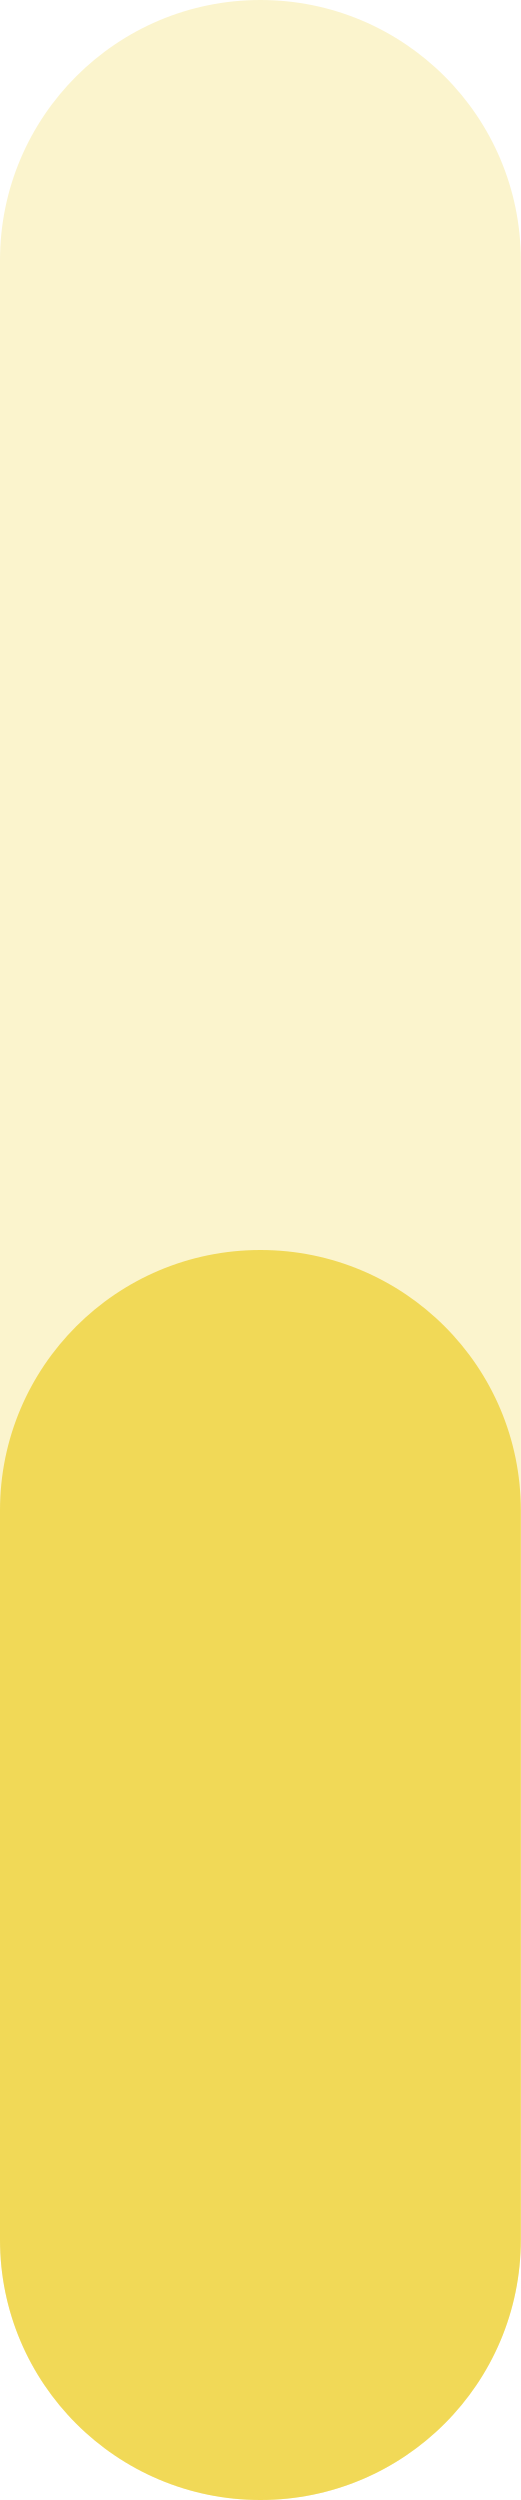
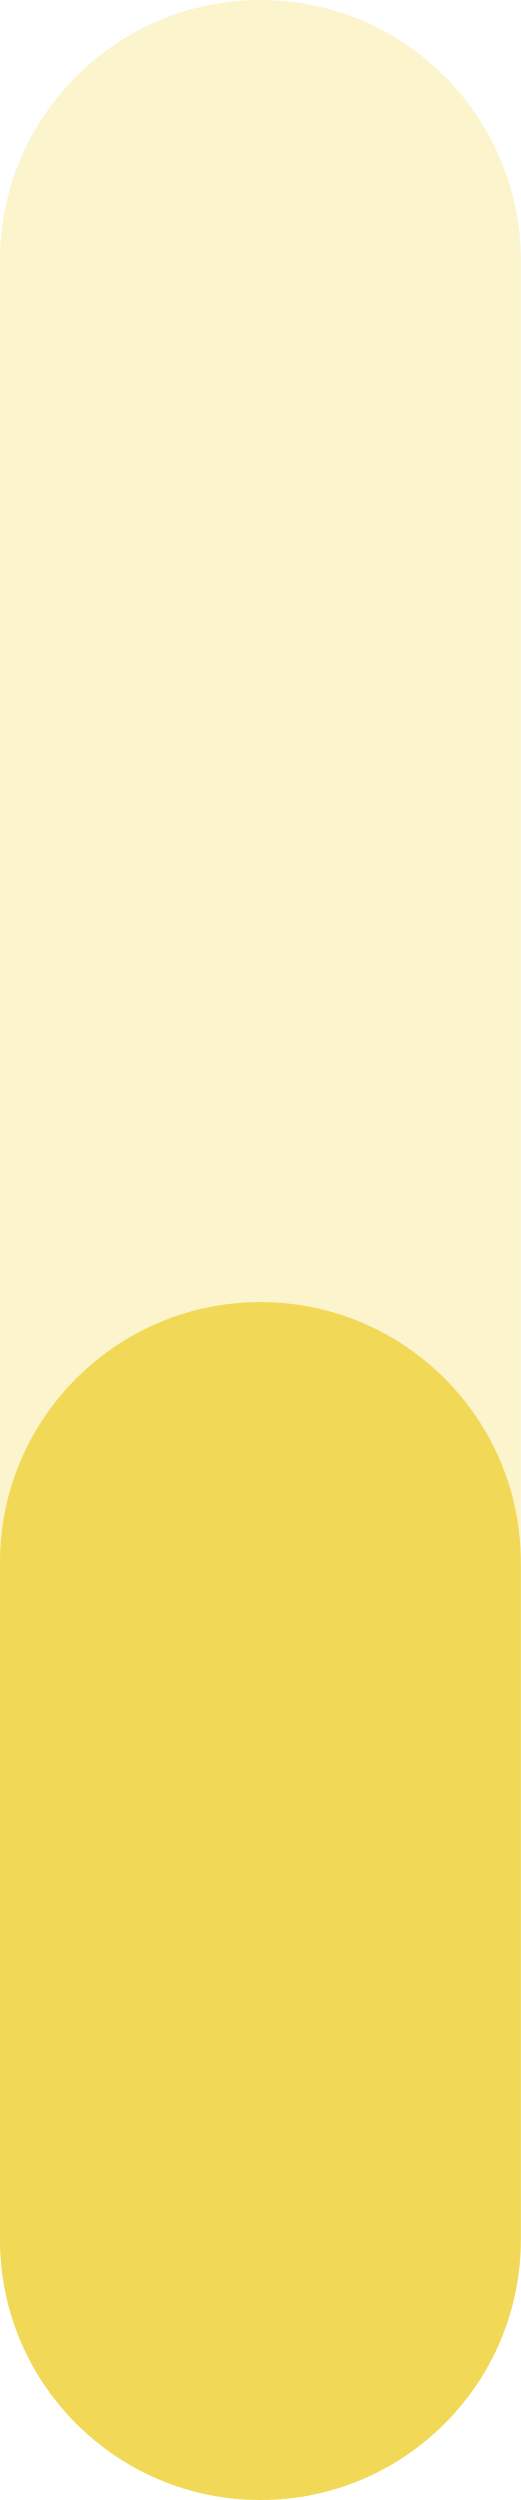
<svg xmlns="http://www.w3.org/2000/svg" width="10" height="48" viewBox="0 0 10 48" fill="none">
  <rect width="10" height="48" rx="5" fill="#FBF4CD" />
-   <rect y="24" width="10" height="24" rx="5" fill="#F1D957" />
+   <rect y="25" width="10" height="23" rx="5" fill="#F1D957" />
</svg>
